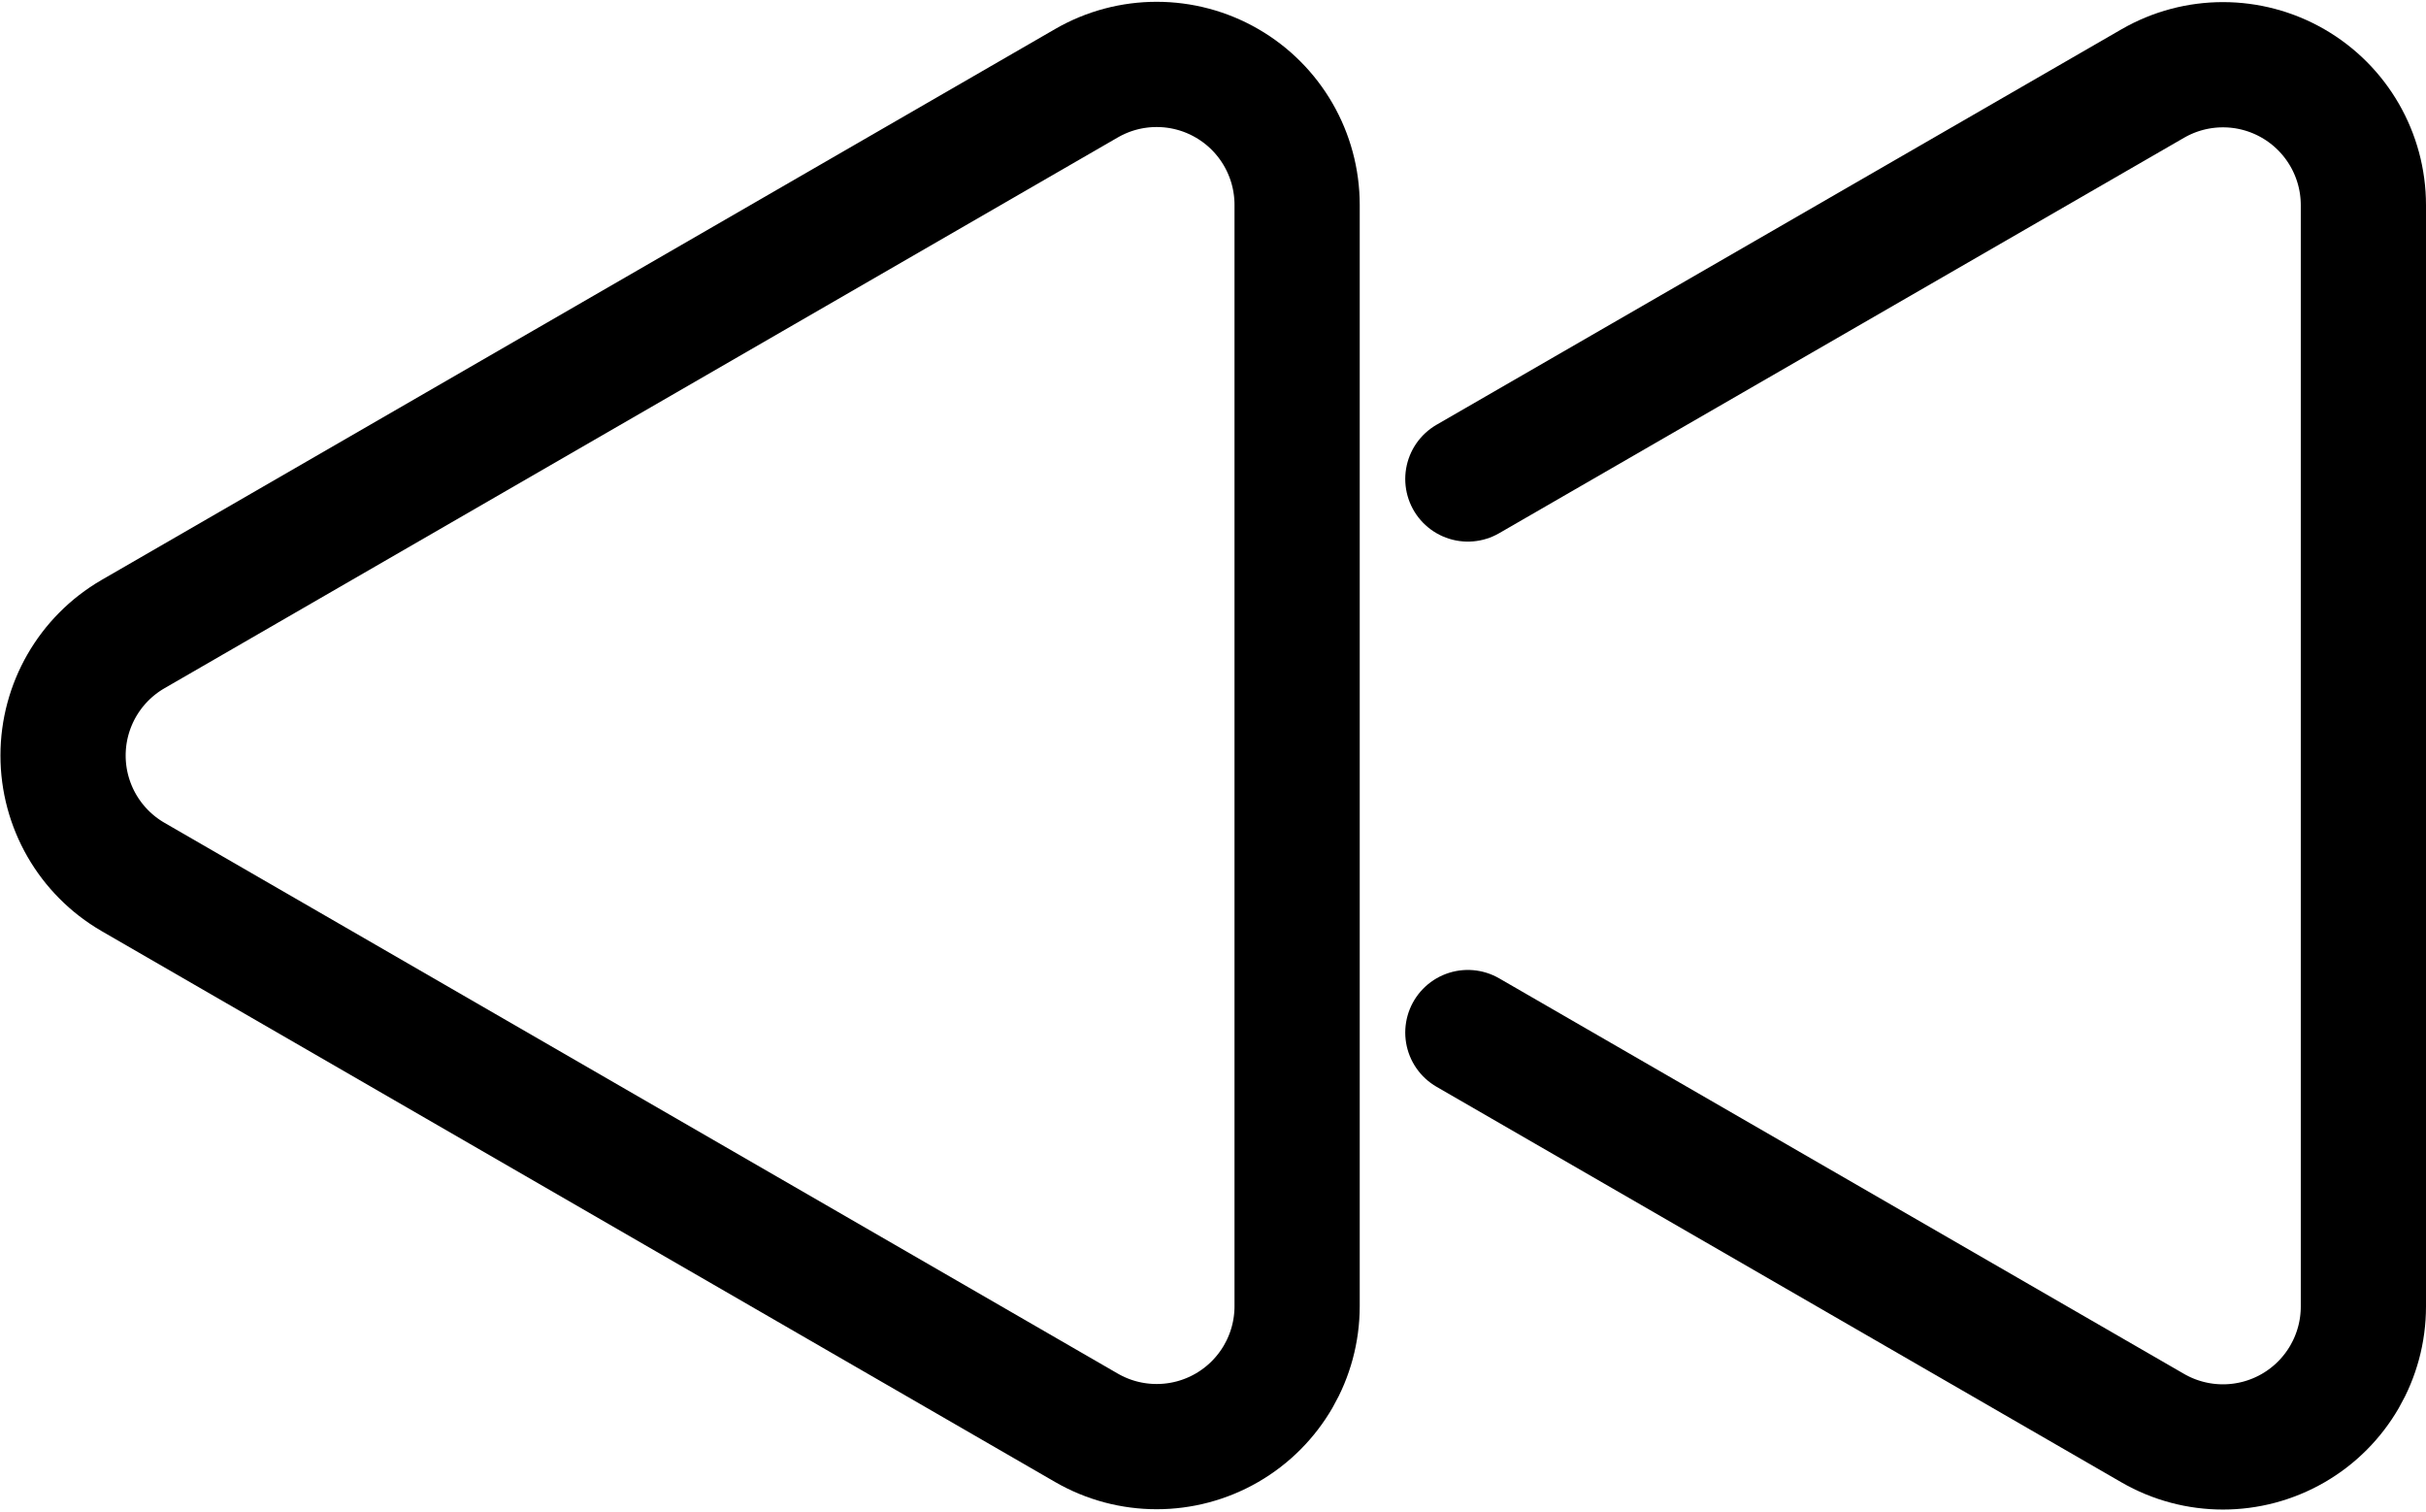
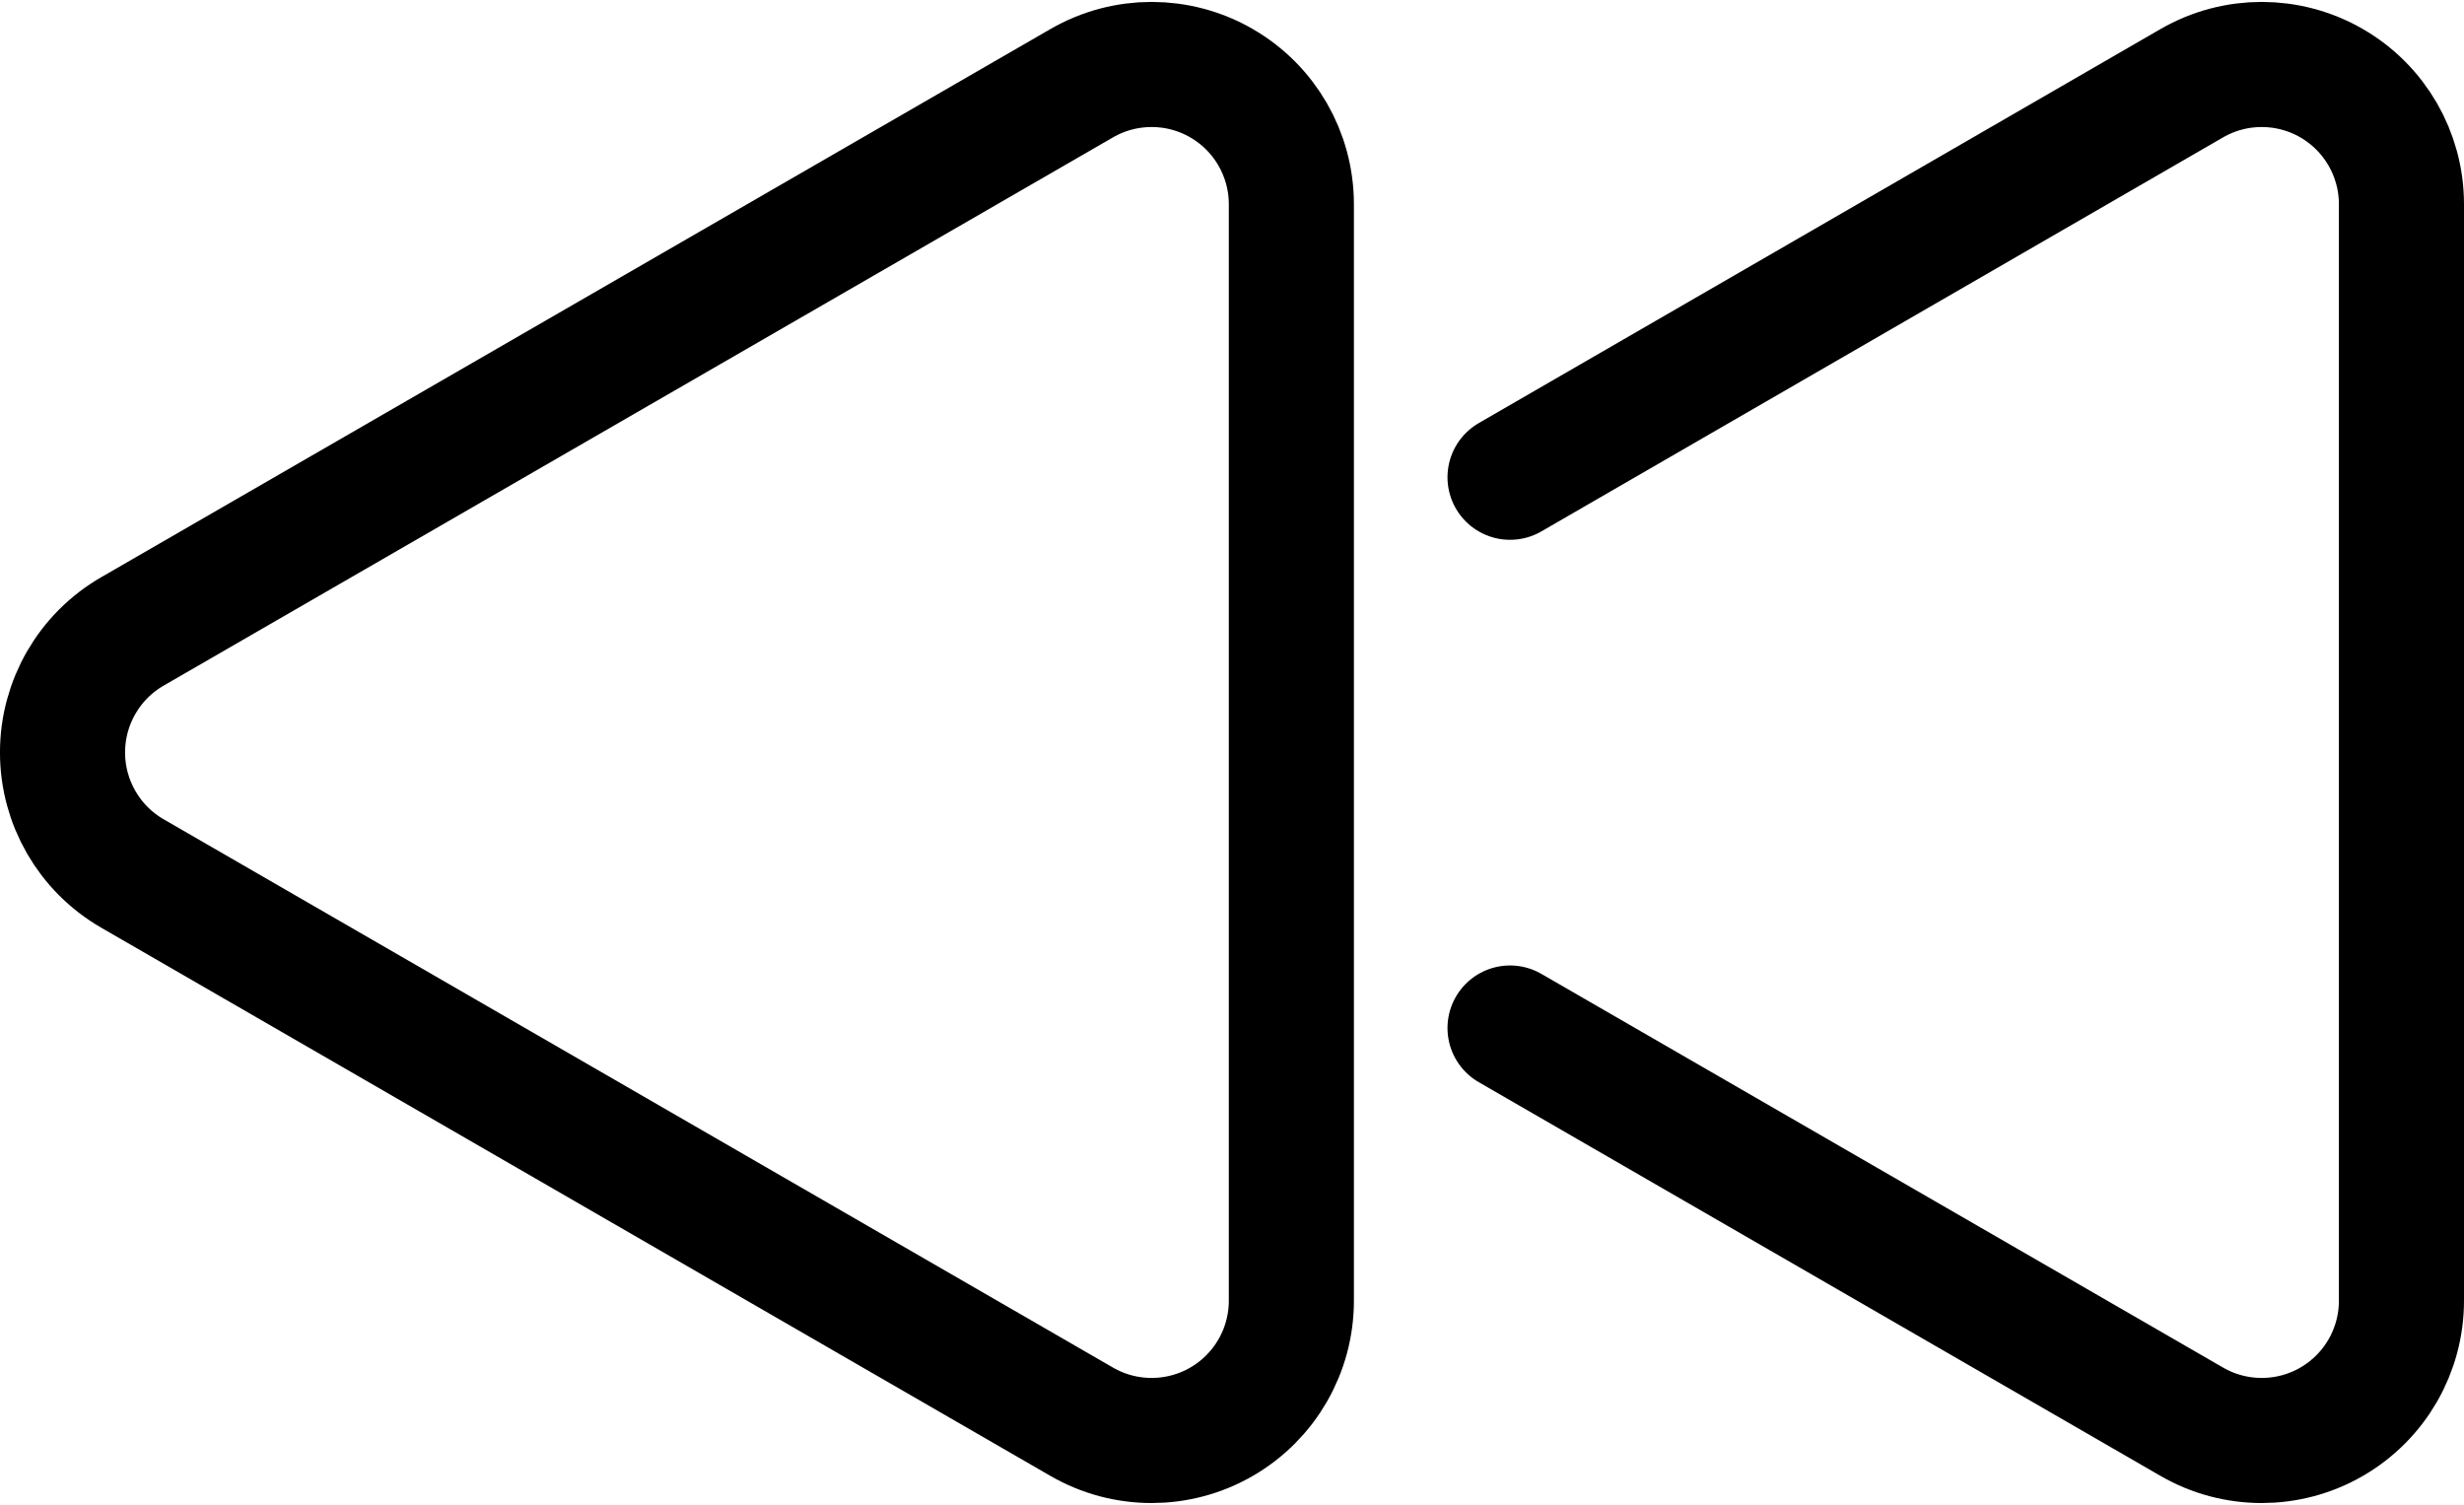
- <svg xmlns="http://www.w3.org/2000/svg" width="38.749" height="24.142" viewBox="0 0 38.749 24.142">
+ <svg xmlns="http://www.w3.org/2000/svg" width="39.392" height="24.06" viewBox="0 0 39.392 24.06">
  <g id="back_icon" transform="translate(1 1.03)">
-     <path id="Path_95" data-name="Path 95" d="M80.236,444.438l15.232-8.8a2.243,2.243,0,0,1,3.364,1.943v17.589a2.243,2.243,0,0,1-3.364,1.943l-15.232-8.8A2.241,2.241,0,0,1,80.236,444.438Z" transform="translate(-79.114 -435.339)" fill="none" stroke="#000" stroke-miterlimit="10" stroke-width="2" />
-     <path id="Path_96" data-name="Path 96" d="M69.175,441.959l10.94-6.316a2.243,2.243,0,0,1,3.364,1.943v17.589a2.243,2.243,0,0,1-3.364,1.943L69.175,450.8" transform="translate(-46.73 -435.339)" fill="none" stroke="#000" stroke-linecap="round" stroke-miterlimit="10" stroke-width="2" />
+     <path id="Path_303" data-name="Path 303" d="M11.557,9.564,26.733.8a2.234,2.234,0,0,1,3.351,1.934V20.262A2.234,2.234,0,0,1,26.733,22.2L11.557,13.435A2.234,2.234,0,0,1,11.557,9.564Z" transform="translate(-10.439 -0.5)" fill="none" stroke="#000" stroke-miterlimit="10" stroke-width="2" />
+     <path id="Path_304" data-name="Path 304" d="M.5,7.1,11.4.8a2.234,2.234,0,0,1,3.351,1.934V20.262A2.234,2.234,0,0,1,11.4,22.2L.5,15.905" transform="translate(22.641 -0.5)" fill="none" stroke="#000" stroke-linecap="round" stroke-miterlimit="10" stroke-width="2" />
  </g>
</svg>
